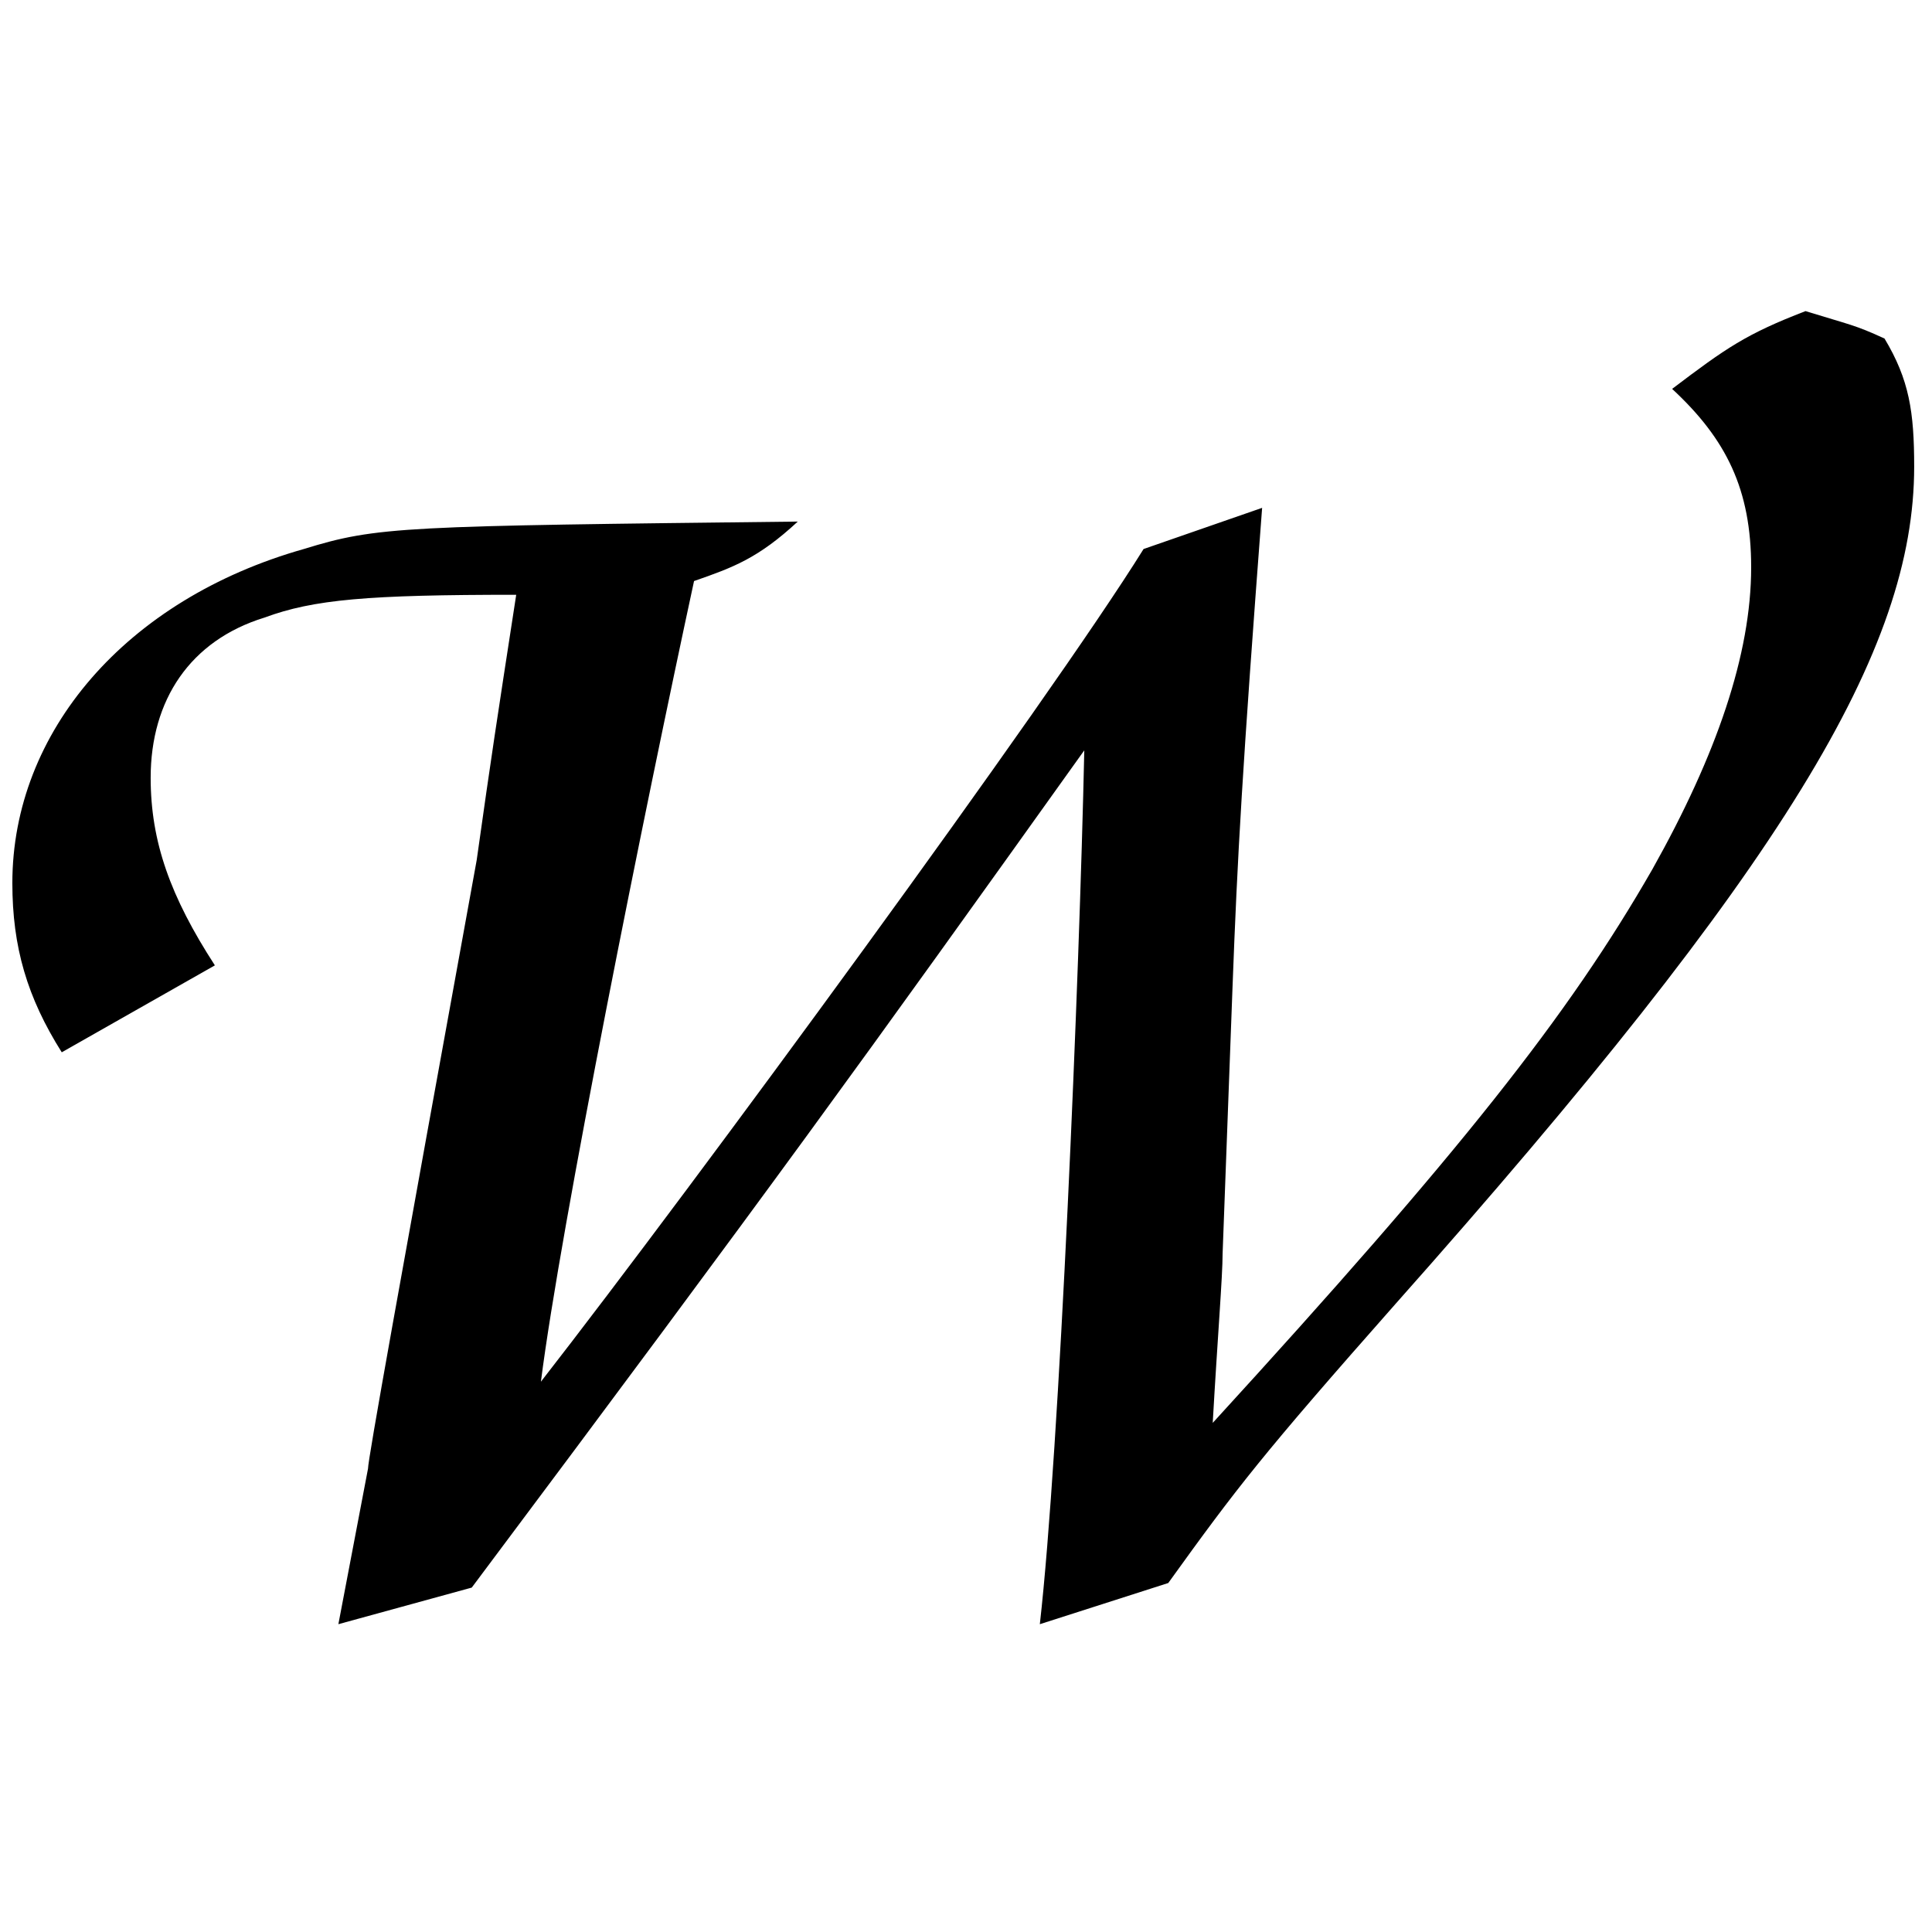
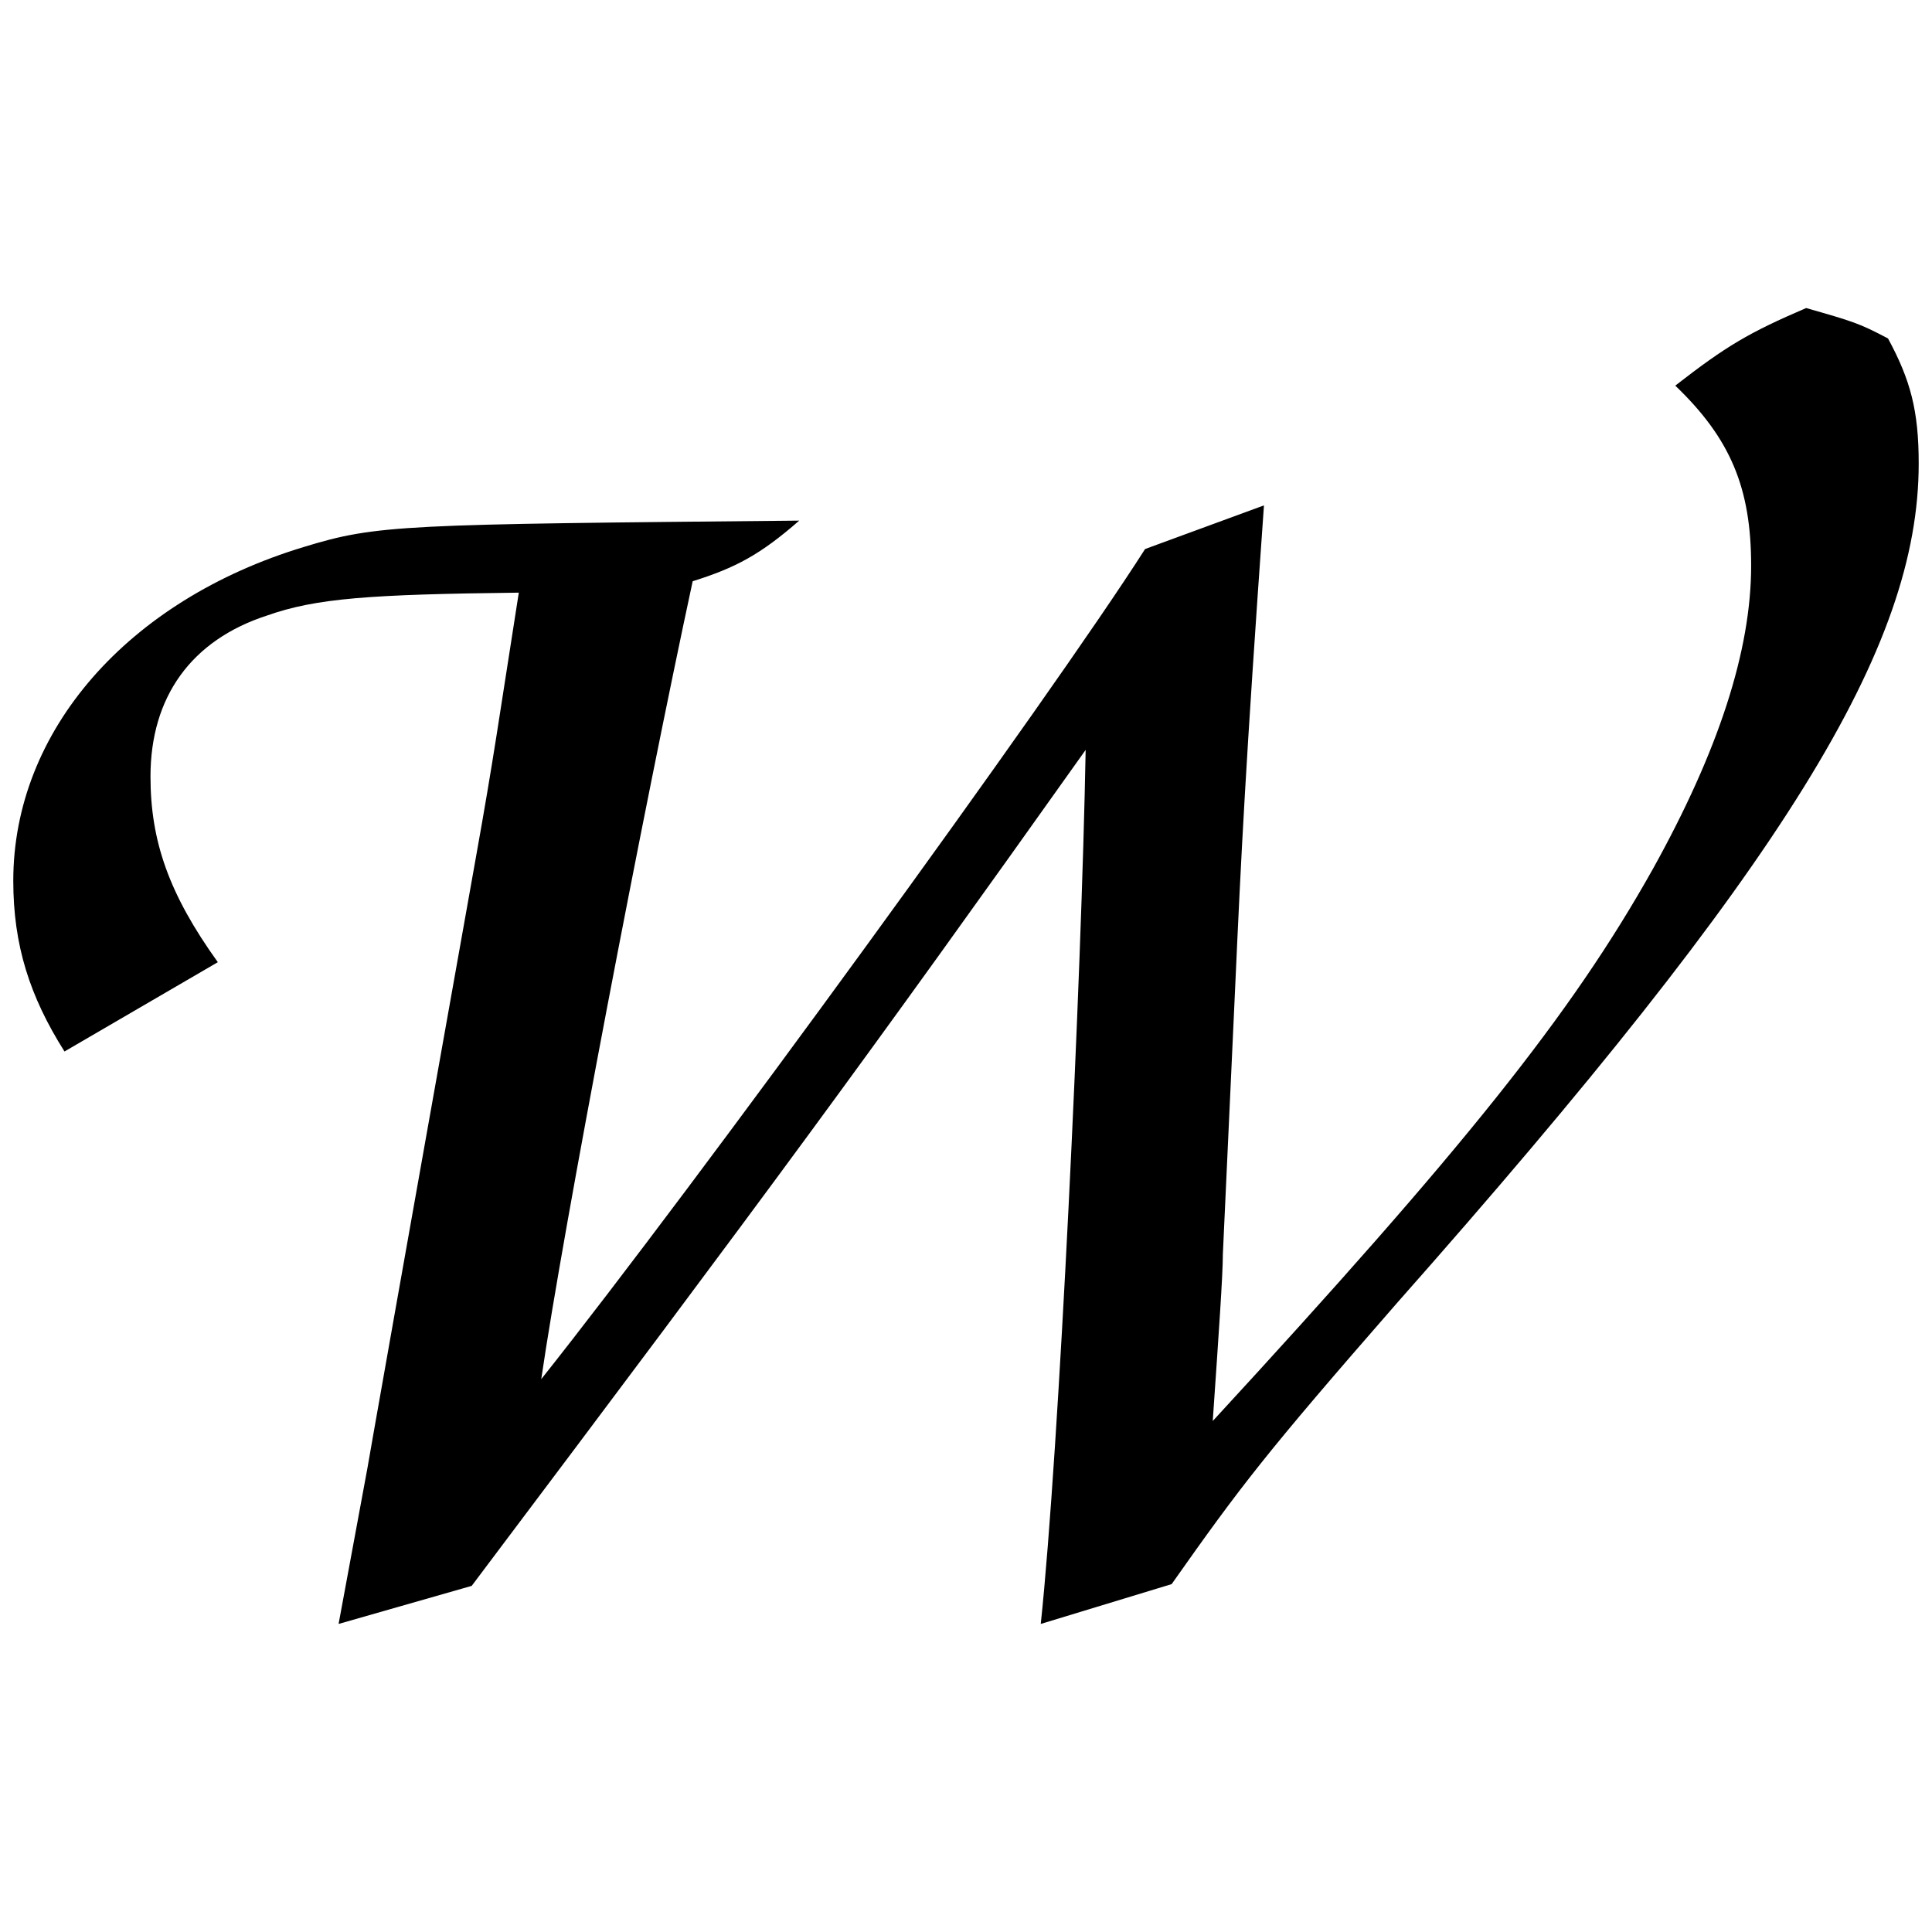
- <svg xmlns="http://www.w3.org/2000/svg" width="24" height="24" version="1.1" viewBox="0 0 6.35 6.35">
-   <text transform="scale(1.0391 .9624)" x="-0.632" y="5.436" fill="#000000" font-family="Z003" font-size="6.474px" stroke-width=".135" style="font-variant-caps:normal;font-variant-east-asian:normal;font-variant-ligatures:normal;font-variant-numeric:normal" xml:space="preserve">
-     <tspan x="-0.632" y="5.436" stroke-width=".135">W</tspan>
-   </text>
+ <svg xmlns="http://www.w3.org/2000/svg" width="24" height="24" version="1.1" viewBox="0 0 6.35 6.35" id="svg1">
+   <defs id="defs1" />
+   <path d="M 1.071,5.546 1.492,5.416 C 2.444,4.05 2.735,3.623 3.434,2.561 3.421,3.338 3.35,4.956 3.292,5.546 L 3.706,5.41 C 3.926,5.073 4.004,4.963 4.418,4.451 5.649,2.949 6.069,2.211 6.069,1.583 c 0,-0.181 -0.026,-0.285 -0.097,-0.427 -0.091,-0.052 -0.11,-0.058 -0.259,-0.104 -0.181,0.084 -0.252,0.129 -0.414,0.265 0.175,0.181 0.24,0.35 0.24,0.615 0,0.291 -0.104,0.634 -0.311,1.036 C 4.969,3.467 4.626,3.927 3.836,4.853 3.855,4.555 3.868,4.354 3.868,4.283 l 0.039,-0.913 c 0.019,-0.453 0.032,-0.745 0.091,-1.644 L 3.622,1.875 C 3.324,2.38 2.198,4.05 1.712,4.71 1.783,4.186 2.036,2.762 2.191,1.985 2.327,1.939 2.405,1.894 2.528,1.778 1.272,1.791 1.194,1.791 0.961,1.868 0.404,2.05 0.042,2.496 0.042,3.008 c 0,0.22 0.052,0.395 0.162,0.583 L 0.689,3.286 C 0.534,3.053 0.476,2.872 0.476,2.652 c 0,-0.272 0.129,-0.466 0.369,-0.55 C 1,2.043 1.168,2.03 1.641,2.024 1.576,2.47 1.563,2.58 1.505,2.93 1.259,4.419 1.168,4.976 1.162,5.015 Z" id="text1" style="font-size:6.474px;font-family:Z003;stroke-width:0.135" transform="scale(1.0391 .9624)" aria-label="W" />
</svg>
